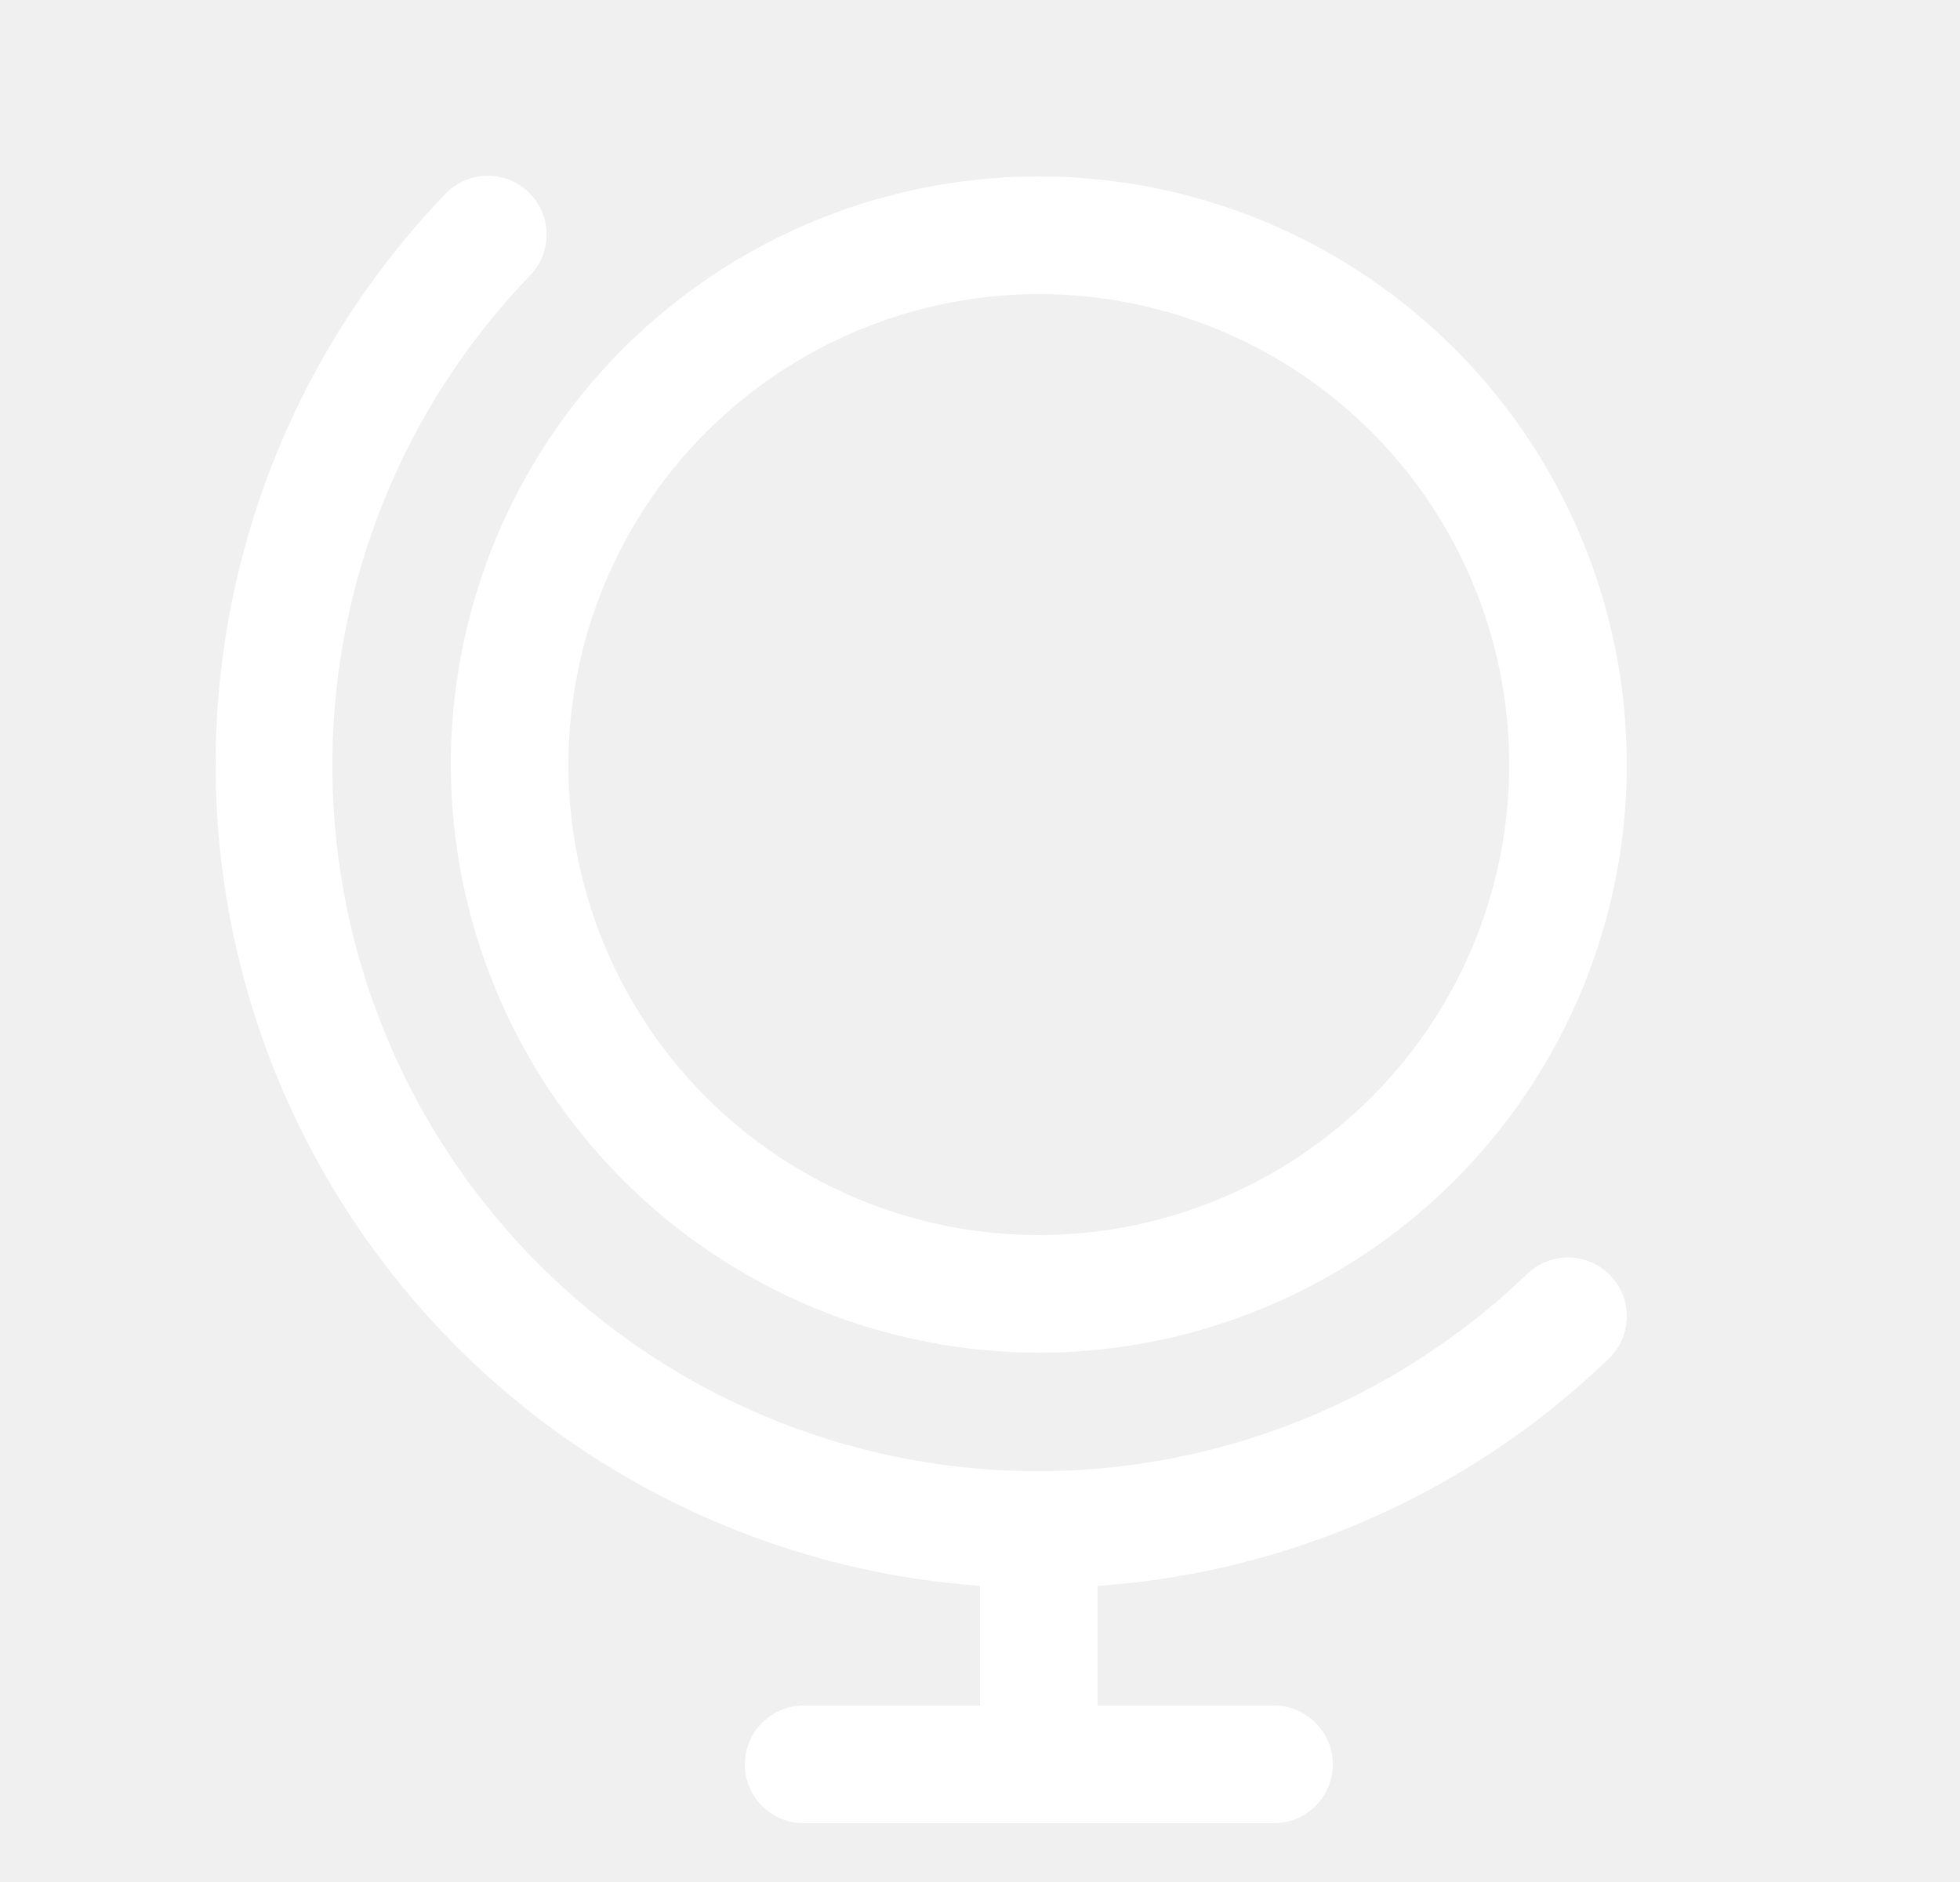
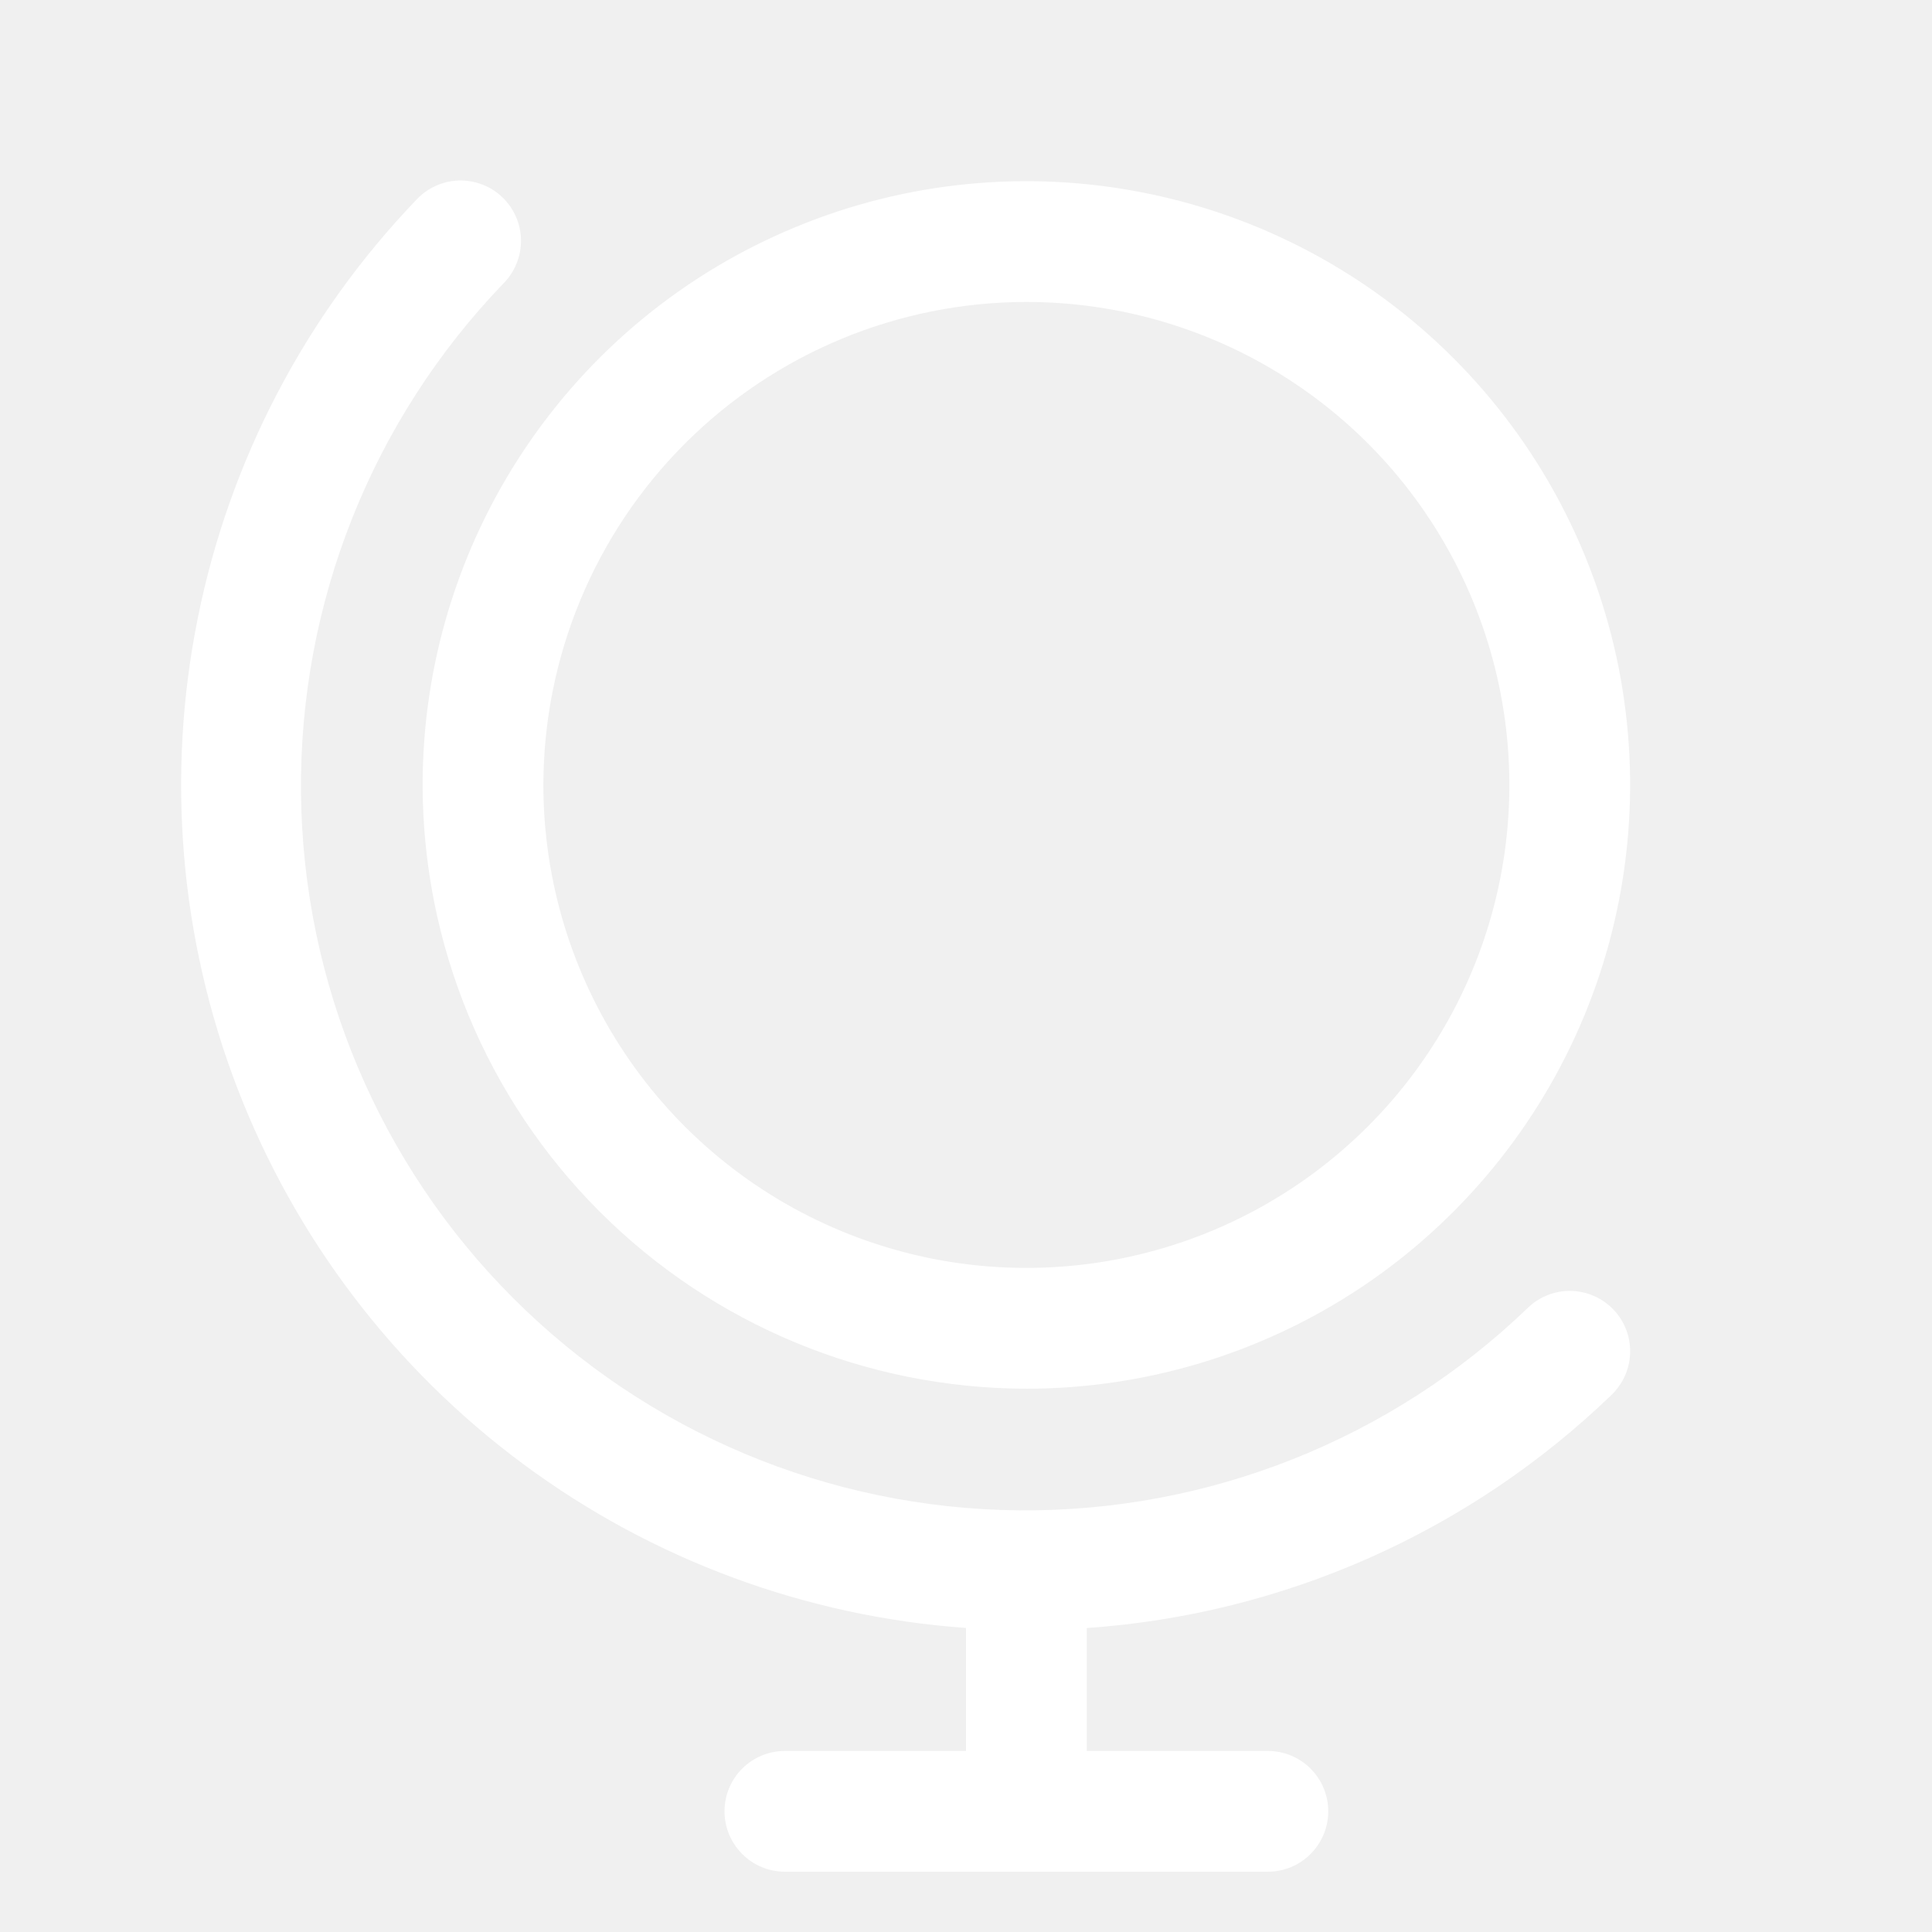
- <svg xmlns="http://www.w3.org/2000/svg" width="25" height="24" viewBox="0 0 25 24" fill="none">
-   <path d="M13.25 17.25C14.733 17.25 16.183 16.81 17.417 15.986C18.65 15.162 19.611 13.991 20.179 12.62C20.747 11.25 20.895 9.742 20.606 8.287C20.316 6.832 19.602 5.496 18.553 4.447C17.504 3.398 16.168 2.684 14.713 2.394C13.258 2.105 11.75 2.253 10.38 2.821C9.009 3.389 7.838 4.35 7.014 5.583C6.19 6.817 5.75 8.267 5.75 9.75C5.752 11.739 6.543 13.645 7.949 15.051C9.355 16.457 11.261 17.248 13.25 17.25ZM13.25 3.75C14.437 3.75 15.597 4.102 16.583 4.761C17.57 5.421 18.339 6.358 18.793 7.454C19.247 8.55 19.366 9.757 19.135 10.921C18.903 12.085 18.332 13.154 17.492 13.993C16.653 14.832 15.584 15.403 14.42 15.635C13.257 15.866 12.05 15.748 10.954 15.293C9.857 14.839 8.92 14.07 8.261 13.084C7.602 12.097 7.25 10.937 7.25 9.75C7.252 8.159 7.884 6.634 9.009 5.509C10.134 4.385 11.659 3.752 13.25 3.75ZM20.541 16.266C20.609 16.337 20.663 16.421 20.699 16.512C20.735 16.604 20.752 16.702 20.75 16.801C20.748 16.899 20.727 16.997 20.687 17.087C20.647 17.177 20.59 17.259 20.519 17.327C18.754 19.029 16.446 20.055 14 20.224V21.75H16.25C16.449 21.75 16.64 21.829 16.78 21.97C16.921 22.11 17 22.301 17 22.5C17 22.699 16.921 22.89 16.78 23.03C16.64 23.171 16.449 23.25 16.25 23.25H10.25C10.051 23.25 9.86 23.171 9.72 23.03C9.579 22.89 9.5 22.699 9.5 22.5C9.5 22.301 9.579 22.11 9.72 21.97C9.86 21.829 10.051 21.75 10.25 21.75H12.5V20.223C10.511 20.081 8.603 19.374 7.001 18.188C5.398 17 4.167 15.382 3.45 13.521C2.734 11.659 2.563 9.633 2.957 7.677C3.35 5.722 4.292 3.92 5.673 2.481C5.741 2.408 5.822 2.349 5.913 2.308C6.004 2.267 6.101 2.245 6.201 2.242C6.3 2.239 6.399 2.256 6.492 2.292C6.585 2.328 6.67 2.382 6.741 2.451C6.813 2.52 6.871 2.602 6.91 2.693C6.95 2.785 6.971 2.883 6.972 2.982C6.973 3.082 6.955 3.18 6.917 3.273C6.88 3.365 6.825 3.449 6.755 3.519C5.12 5.218 4.217 7.49 4.239 9.847C4.261 12.204 5.208 14.459 6.875 16.125C8.541 17.792 10.796 18.739 13.153 18.761C15.51 18.783 17.782 17.88 19.48 16.245C19.624 16.107 19.816 16.032 20.015 16.036C20.214 16.04 20.403 16.122 20.541 16.266Z" fill="white" />
+ <svg xmlns="http://www.w3.org/2000/svg" width="24" height="24" viewBox="0 0 24 24" fill="none">
+   <path d="M12.75 17.251C14.233 17.251 15.683 16.811 16.917 15.987C18.15 15.162 19.111 13.991 19.679 12.621C20.247 11.25 20.395 9.742 20.106 8.287C19.816 6.833 19.102 5.496 18.053 4.447C17.004 3.398 15.668 2.684 14.213 2.395C12.758 2.105 11.25 2.254 9.88 2.822C8.509 3.389 7.338 4.35 6.514 5.584C5.69 6.817 5.25 8.267 5.25 9.751C5.252 11.739 6.043 13.645 7.449 15.051C8.855 16.457 10.761 17.248 12.75 17.251ZM12.75 3.751C13.937 3.751 15.097 4.103 16.083 4.762C17.07 5.421 17.839 6.358 18.293 7.455C18.747 8.551 18.866 9.757 18.635 10.921C18.403 12.085 17.832 13.154 16.992 13.993C16.153 14.832 15.084 15.404 13.92 15.635C12.757 15.867 11.55 15.748 10.454 15.294C9.357 14.84 8.42 14.071 7.761 13.084C7.102 12.097 6.75 10.937 6.75 9.751C6.752 8.16 7.384 6.635 8.509 5.51C9.634 4.385 11.159 3.752 12.75 3.751ZM20.041 16.266C20.109 16.337 20.163 16.421 20.199 16.513C20.235 16.605 20.252 16.703 20.25 16.801C20.248 16.9 20.227 16.997 20.187 17.087C20.147 17.178 20.09 17.259 20.019 17.328C18.254 19.029 15.946 20.055 13.5 20.224V21.751H15.75C15.949 21.751 16.14 21.83 16.28 21.97C16.421 22.111 16.5 22.302 16.5 22.501C16.5 22.7 16.421 22.89 16.28 23.031C16.14 23.172 15.949 23.251 15.75 23.251H9.75C9.551 23.251 9.36 23.172 9.22 23.031C9.079 22.89 9 22.7 9 22.501C9 22.302 9.079 22.111 9.22 21.97C9.36 21.83 9.551 21.751 9.75 21.751H12V20.223C10.011 20.081 8.103 19.375 6.501 18.188C4.898 17.001 3.667 15.382 2.95 13.521C2.234 11.66 2.063 9.633 2.457 7.678C2.85 5.723 3.792 3.92 5.173 2.481C5.241 2.408 5.322 2.35 5.413 2.309C5.504 2.268 5.601 2.245 5.701 2.242C5.8 2.24 5.899 2.257 5.992 2.293C6.085 2.328 6.17 2.382 6.241 2.451C6.313 2.52 6.371 2.603 6.41 2.694C6.45 2.785 6.471 2.883 6.472 2.983C6.473 3.082 6.455 3.181 6.417 3.273C6.38 3.365 6.325 3.449 6.255 3.52C4.62 5.218 3.717 7.49 3.739 9.847C3.761 12.205 4.708 14.459 6.375 16.126C8.041 17.793 10.296 18.739 12.653 18.762C15.01 18.784 17.282 17.881 18.98 16.246C19.124 16.108 19.316 16.032 19.515 16.036C19.714 16.04 19.903 16.123 20.041 16.266Z" fill="white" />
</svg>
